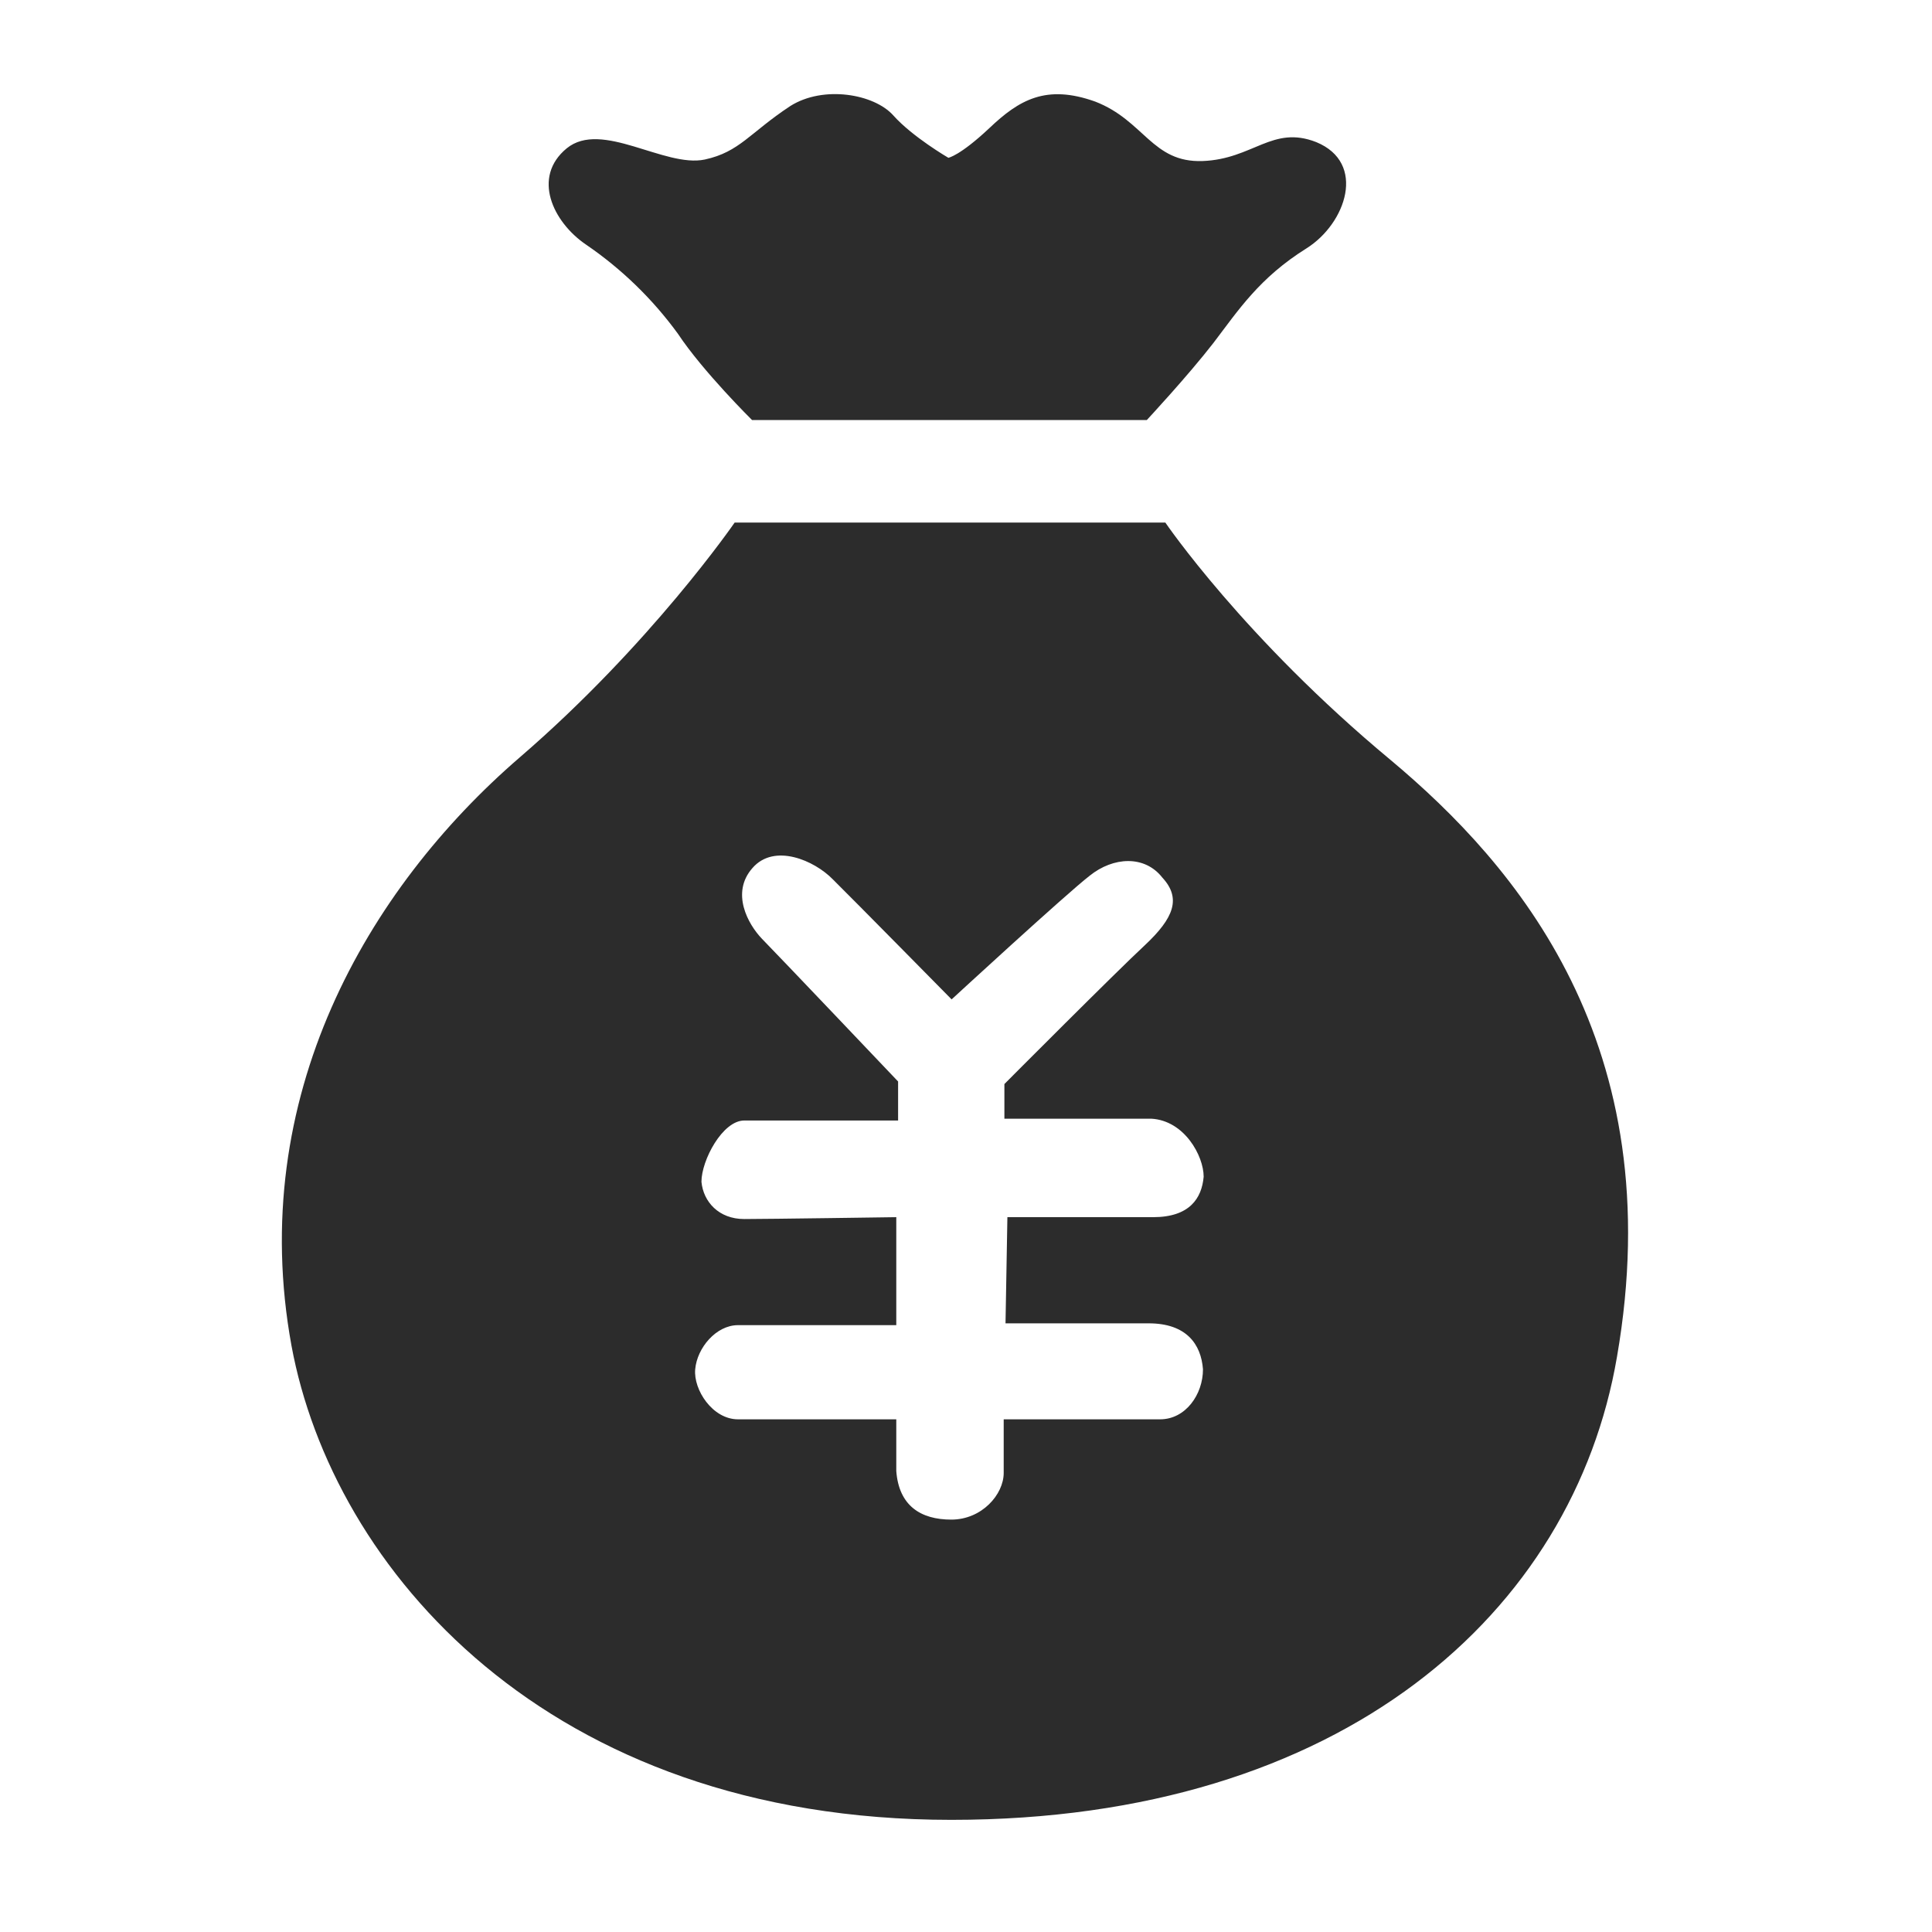
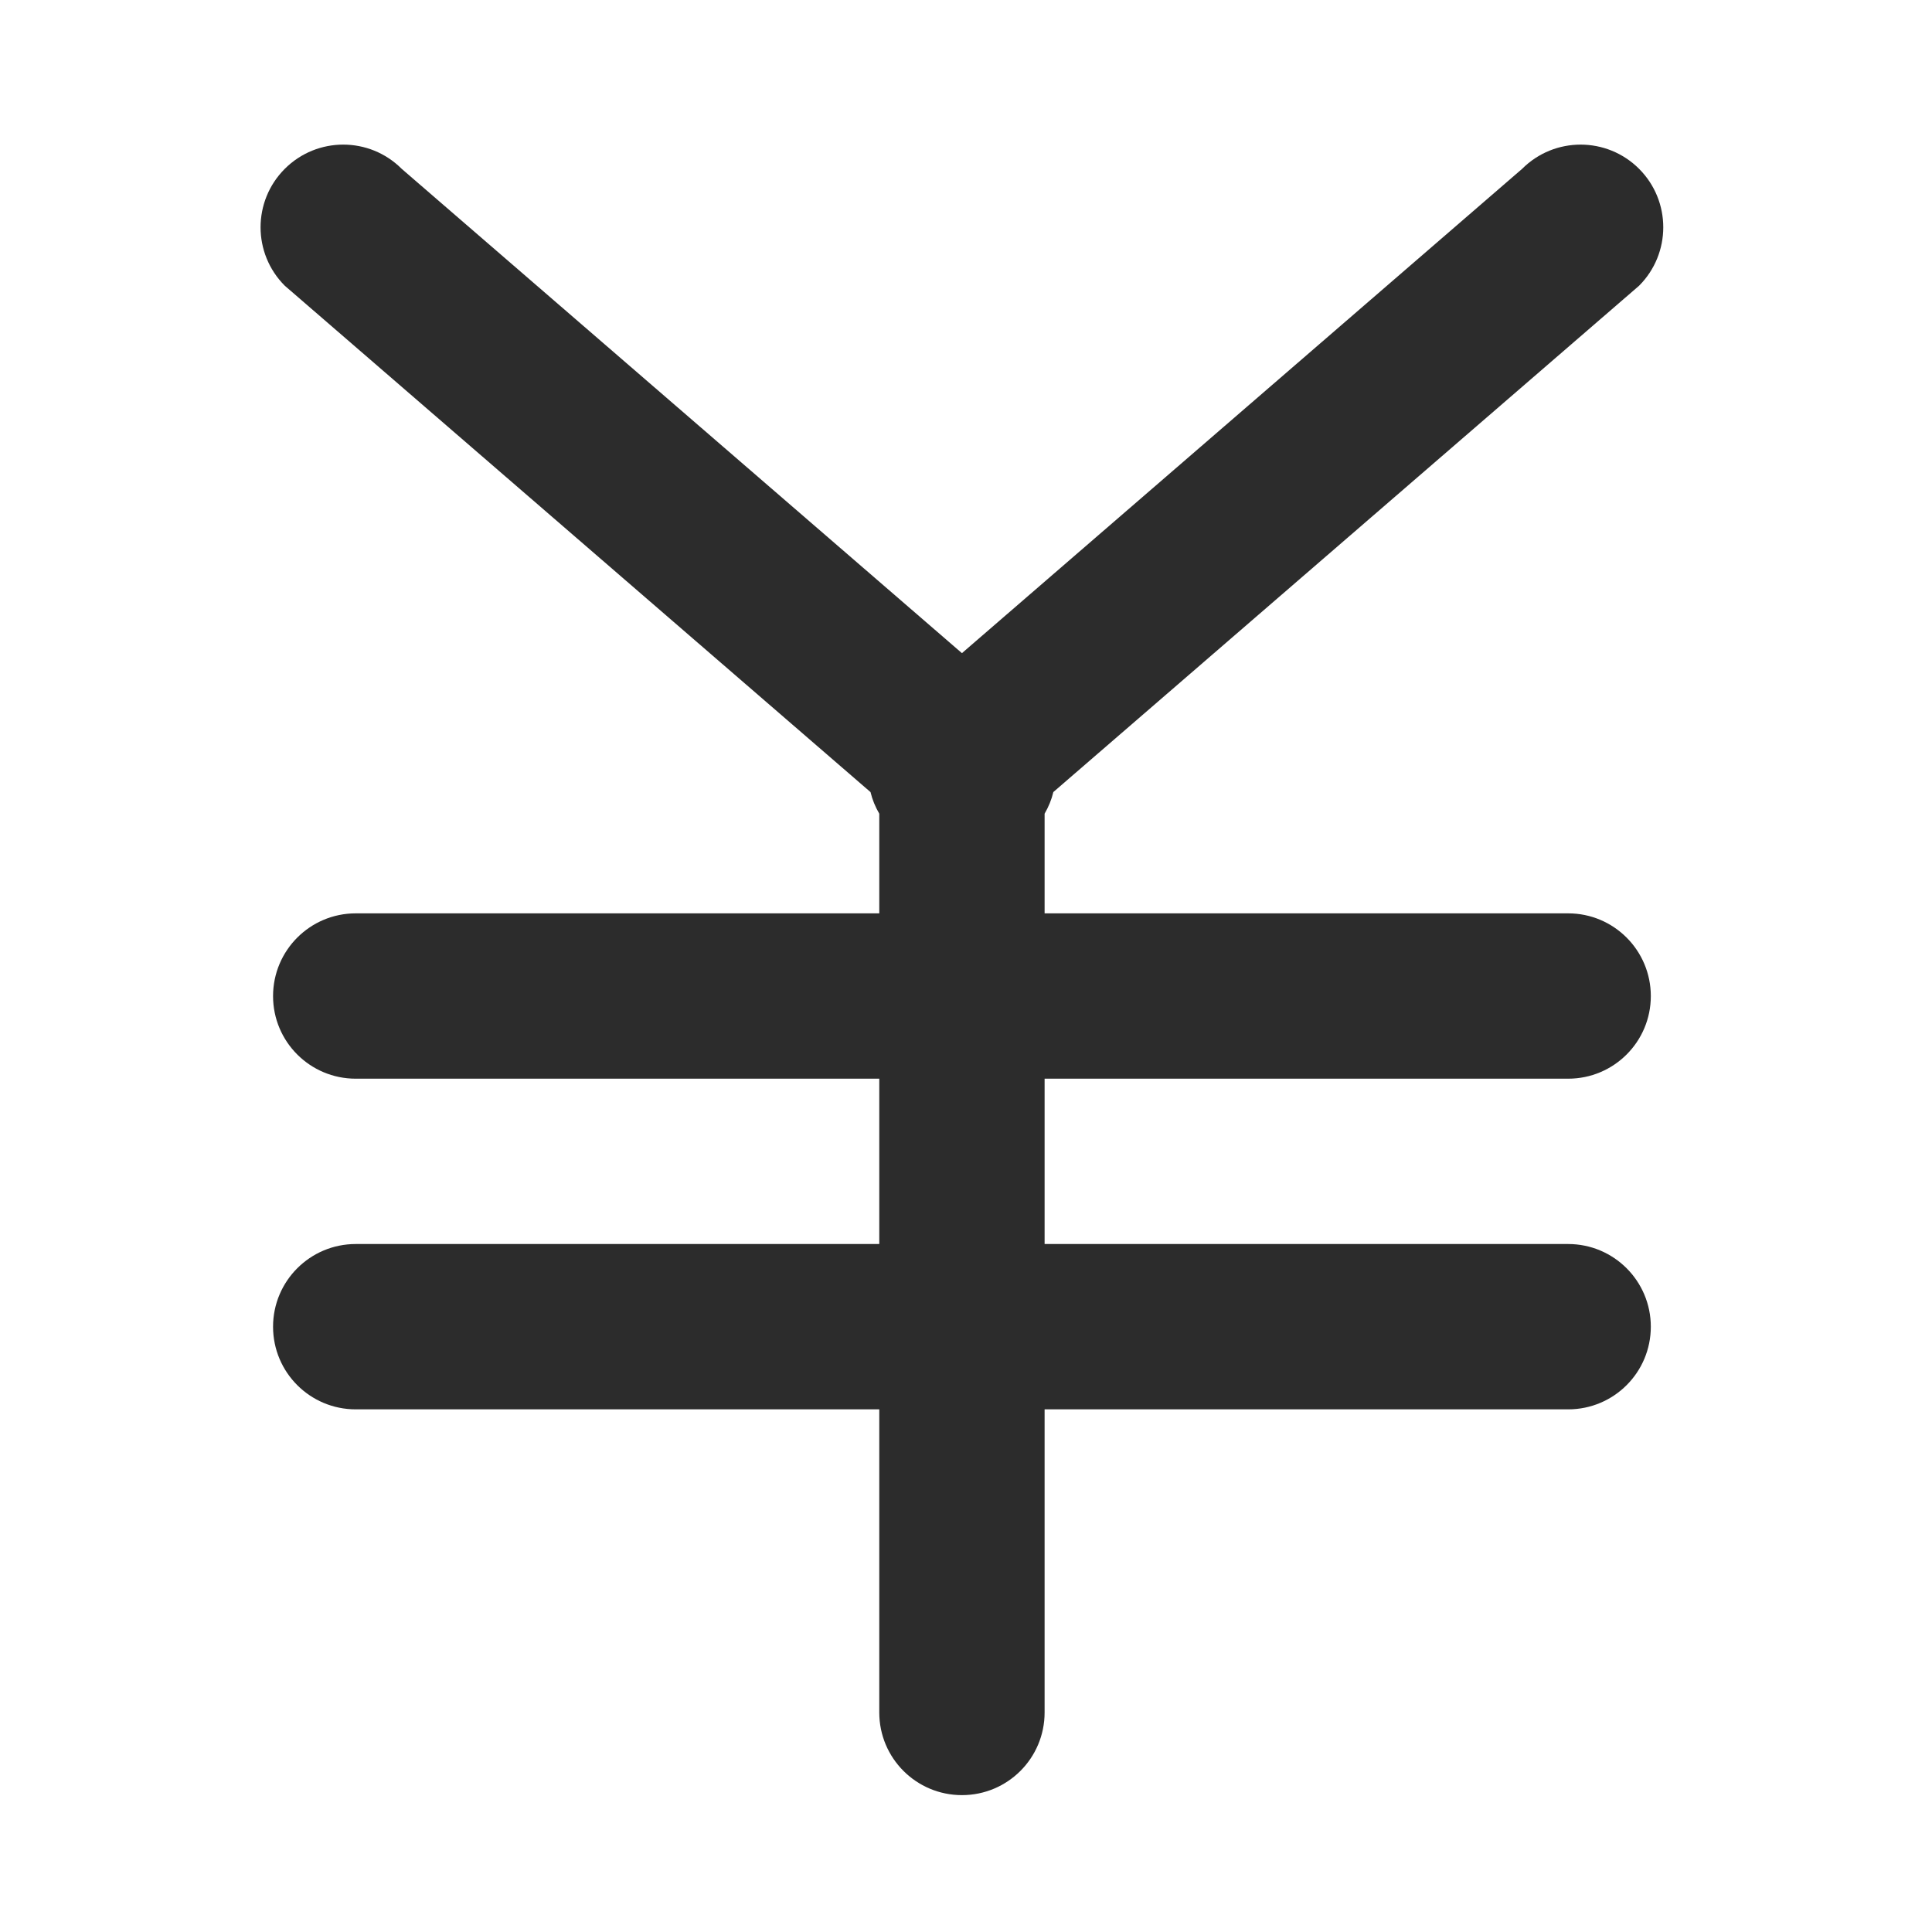
- <svg xmlns="http://www.w3.org/2000/svg" t="1784149117863" class="icon" viewBox="0 0 1024 1024" version="1.1" p-id="1480" width="64" height="64">
-   <path d="M300.4 78.593c18.559-15.079 51.831 10.439 73.14 5.965 18.592-4.043 23.662-14.085 45.402-28.401 17.564-11.036 44.408-6.363 54.549 5.037 10.174 11.4 29.163 22.436 29.163 22.436s6.032-0.994 21.674-15.675c15.841-15.079 30.158-23.397 56.139-14.118 26.015 10.041 30.158 32.477 56.935 31.516 26.777-0.994 36.951-19.155 60.216-10.041 26.81 11.003 15.841 43.082-5.07 56.272-25.054 15.642-36.189 32.842-49.478 50.274-13.488 17.399-35.228 40.762-35.228 40.762h-209.247s-26.015-25.684-39.337-45.8a199.073 199.073 0 0 0-48.683-47.192c-17.597-11.997-28.766-35.791-10.174-51.036z m436.721 324.277c-77.813-64.623-119.47-125.9-119.47-125.9H389.381s-44.408 64.59-114.002 124.541c-80.597 69.594-144.922 180.017-120.895 311.683 21.74 117.747 135.146 251.368 349.728 251.368 207.888 0 329.745-110.39 352.81-245.37 28.766-165.701-53.588-260.813-119.901-316.323z m-128.286 298.527c19.95 0 27.771 11.036 28.766 24.358 0 13.355-9.213 26.512-22.701 26.512h-82.917v28.401c0 11.433-11.566 24.756-27.771 24.756-16.239 0-27.771-7.357-29.163-25.717v-27.44h-83.911c-13.488 0-23.662-15.675-22.668-26.512 0.994-11.4 11.135-23.397 22.668-23.397h83.911v-57.233s-68.07 0.994-80.564 0.994c-13.488 0-21.707-9.114-22.701-19.752 0-11.4 11.168-32.477 22.701-32.477h81.525v-20.679s-64.292-67.672-72.146-75.626c-7.423-7.722-16.636-24.358-5.07-37.482 11.533-13.355 32.842-4.076 42.618 5.965 11.168 11.036 62.966 63.629 62.966 63.629s60.249-55.51 73.174-65.551c12.494-10.041 29.13-11.003 38.509 0.994 10.174 11.003 6.065 21.442-9.18 35.758-15.244 14.118-74.532 73.671-74.532 73.671v18.36h77.879c17.564 0.994 27.738 19.718 27.738 30.754-0.994 11.4-7.423 21.442-26.777 21.442h-77.25l-0.994 56.272h75.891z" fill="#2c2c2c" p-id="1481" />
+ <svg xmlns="http://www.w3.org/2000/svg" t="1784152292674" class="icon" viewBox="0 0 1024 1024" version="1.1" p-id="5490" width="64" height="64">
+   <path d="M831.154 571.728c24.19 0 43.815-19.568 43.815-43.786 0-24.219-19.626-43.844-43.815-43.844L553.662 484.099l0-52.827c2.138-3.709 3.663-7.418 4.633-11.468l310.456-268.363c17.086-17.116 17.086-44.84 0-61.958-17.117-17.113-44.869-17.113-61.988 0L509.847 346.181 212.9 89.482c-17.086-17.113-44.843-17.113-61.958 0-17.115 17.118-17.115 44.843 0 61.958l310.454 268.393c0.968 4.022 2.495 7.759 4.637 11.44l0 52.827L188.542 484.1c-24.19 0-43.816 19.626-43.816 43.844 0 24.219 19.627 43.786 43.816 43.786l277.492 0 0 87.629L188.542 659.358c-24.19 0-43.816 19.626-43.816 43.814 0 24.247 19.627 43.814 43.816 43.814l277.492 0 0 160.654c0 24.246 19.625 43.814 43.814 43.814 24.189 0 43.814-19.568 43.814-43.814L553.661 746.986l277.492 0c24.19 0 43.815-19.567 43.815-43.814 0-24.189-19.626-43.814-43.815-43.814L553.662 659.358l0-87.629L831.154 571.729z" fill="#2c2c2c" p-id="5491" />
</svg>
